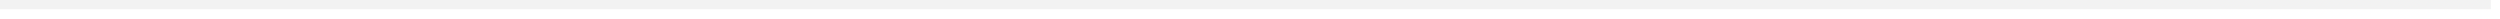
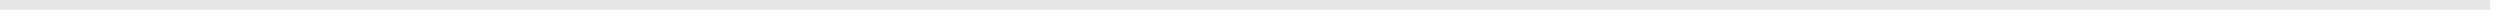
- <svg xmlns="http://www.w3.org/2000/svg" version="1.1" width="271px" height="2px">
-   <g transform="matrix(1 0 0 1 -52 -411 )">
-     <path d="M 52 411.5  L 322 411.5  " stroke-width="1" stroke="#f2f2f2" fill="none" />
+ <svg xmlns="http://www.w3.org/2000/svg" version="1.1" width="256px" height="2px">
+   <g transform="matrix(1 0 0 1 -133 -194 )">
+     <path d="M 133 194.5  L 388 194.5  " stroke-width="1" stroke="#e6e6e6" fill="none" />
  </g>
</svg>
